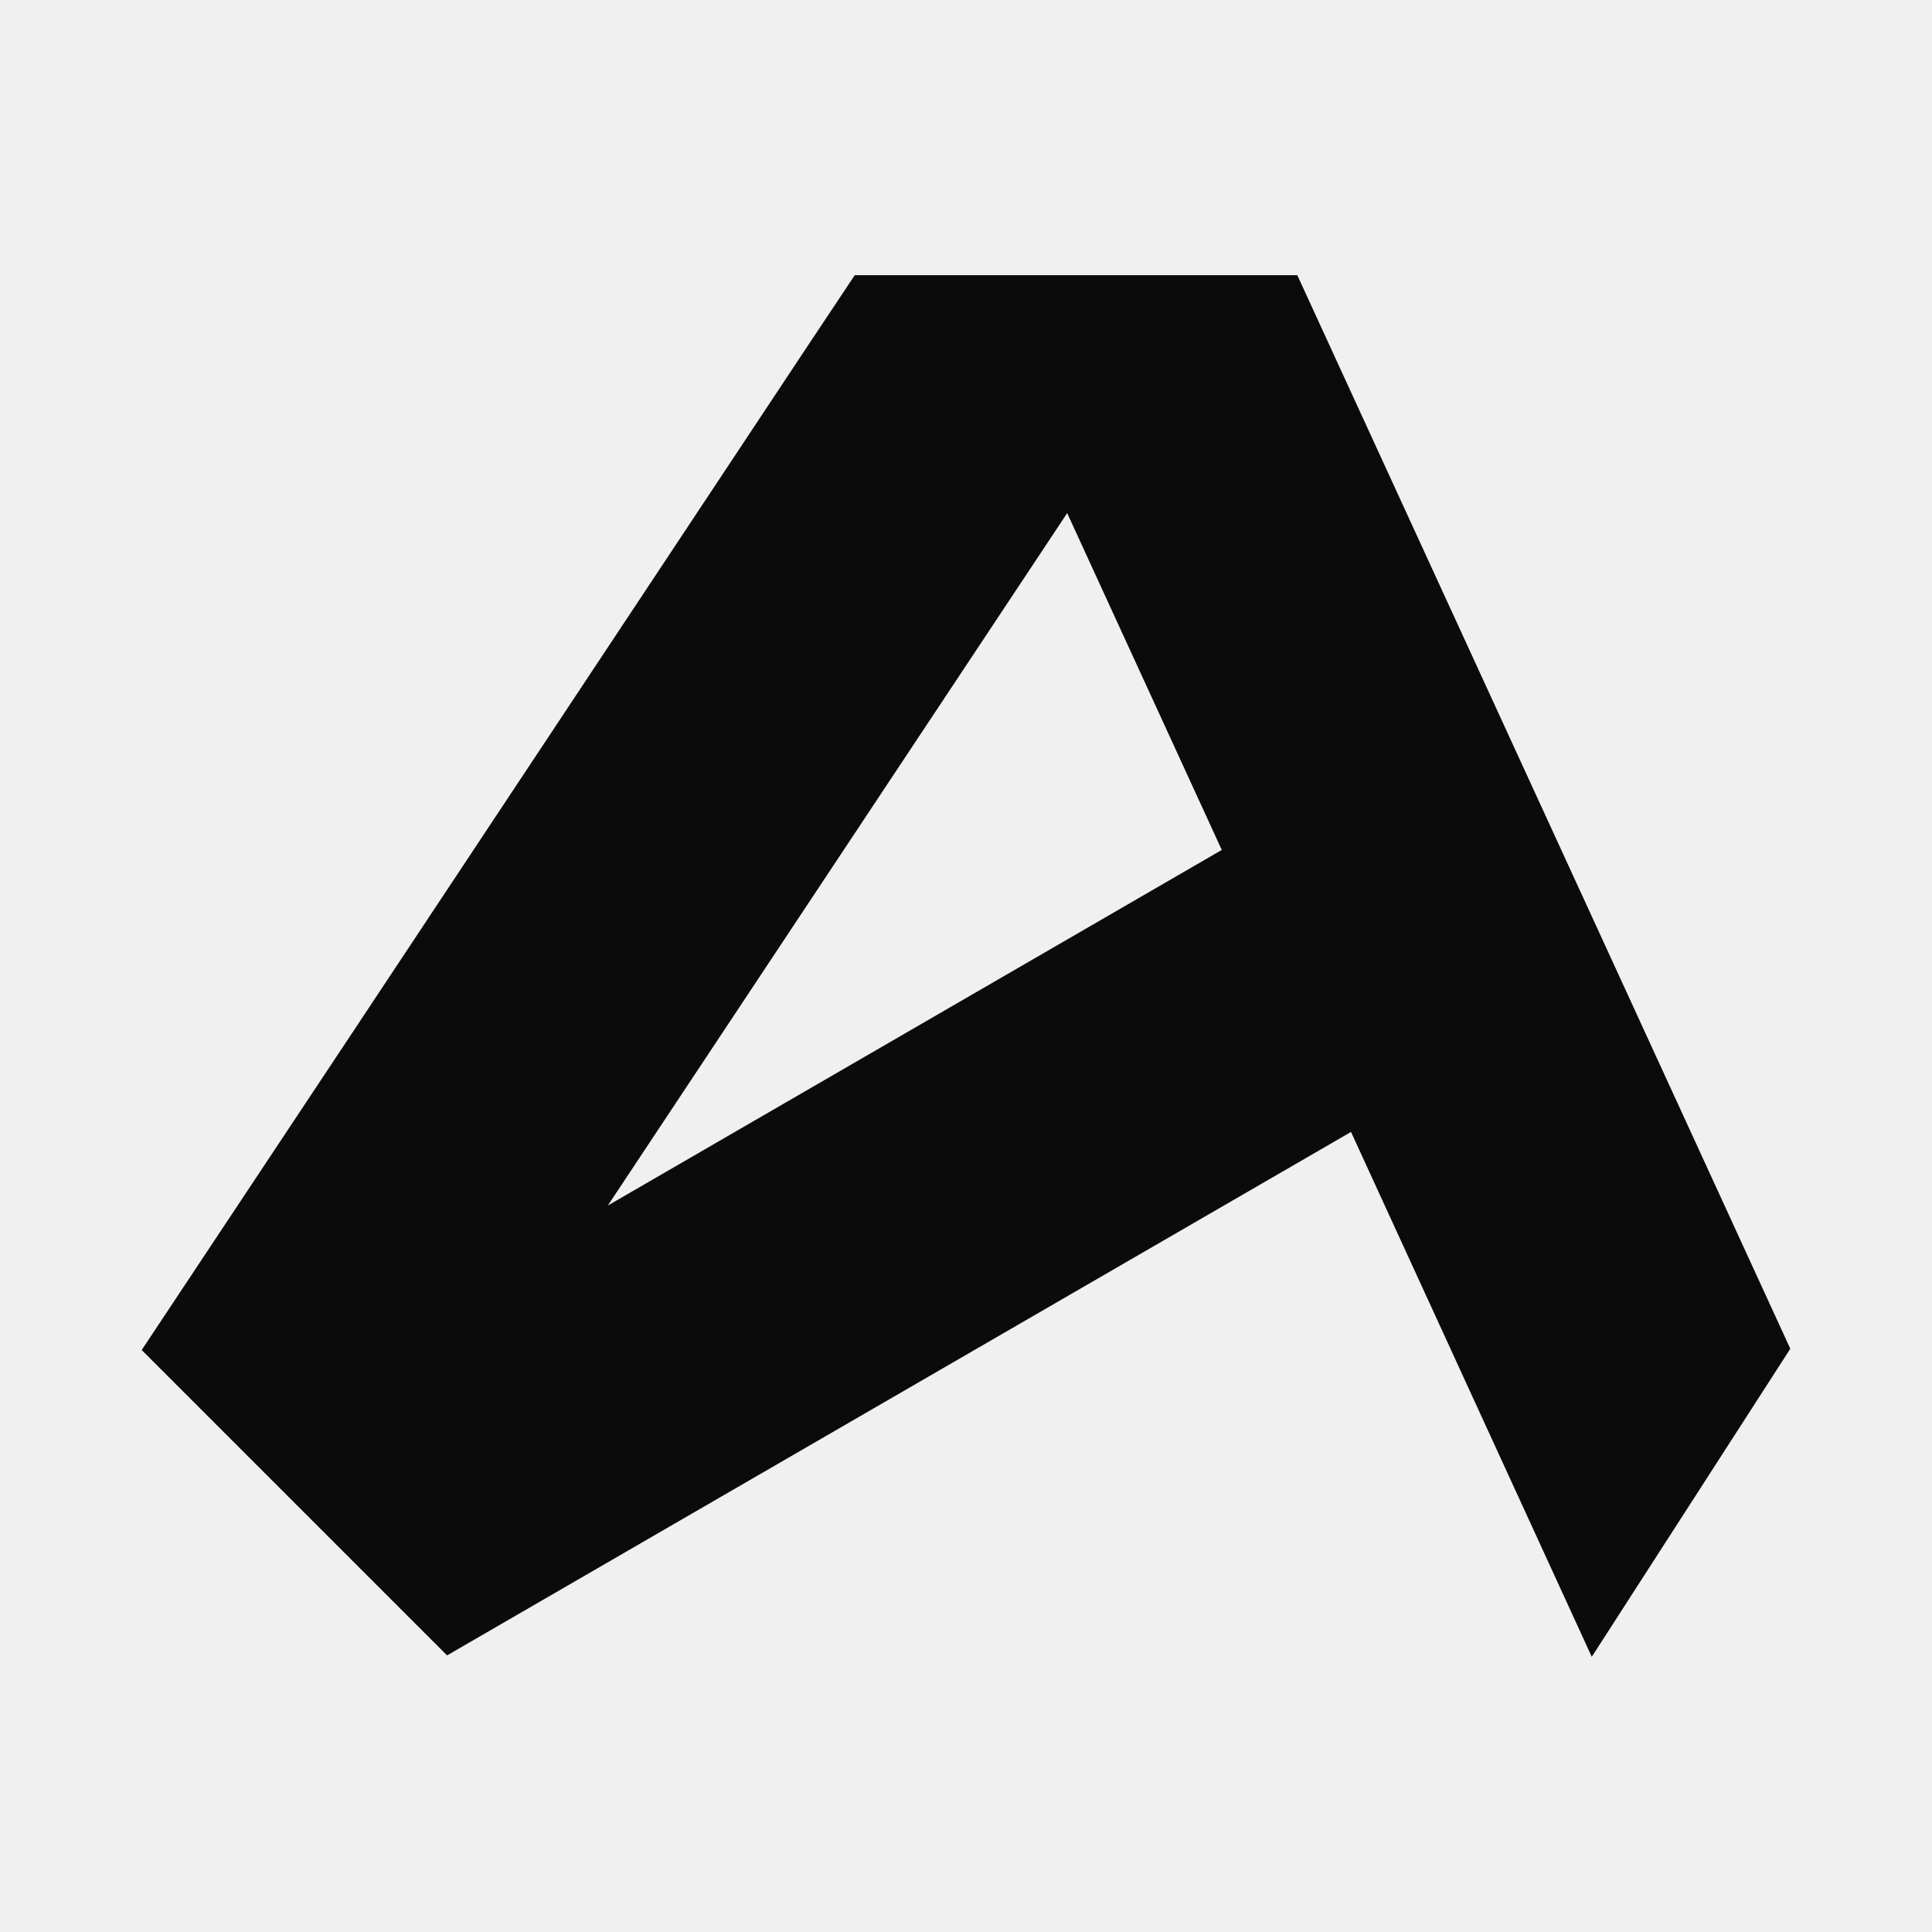
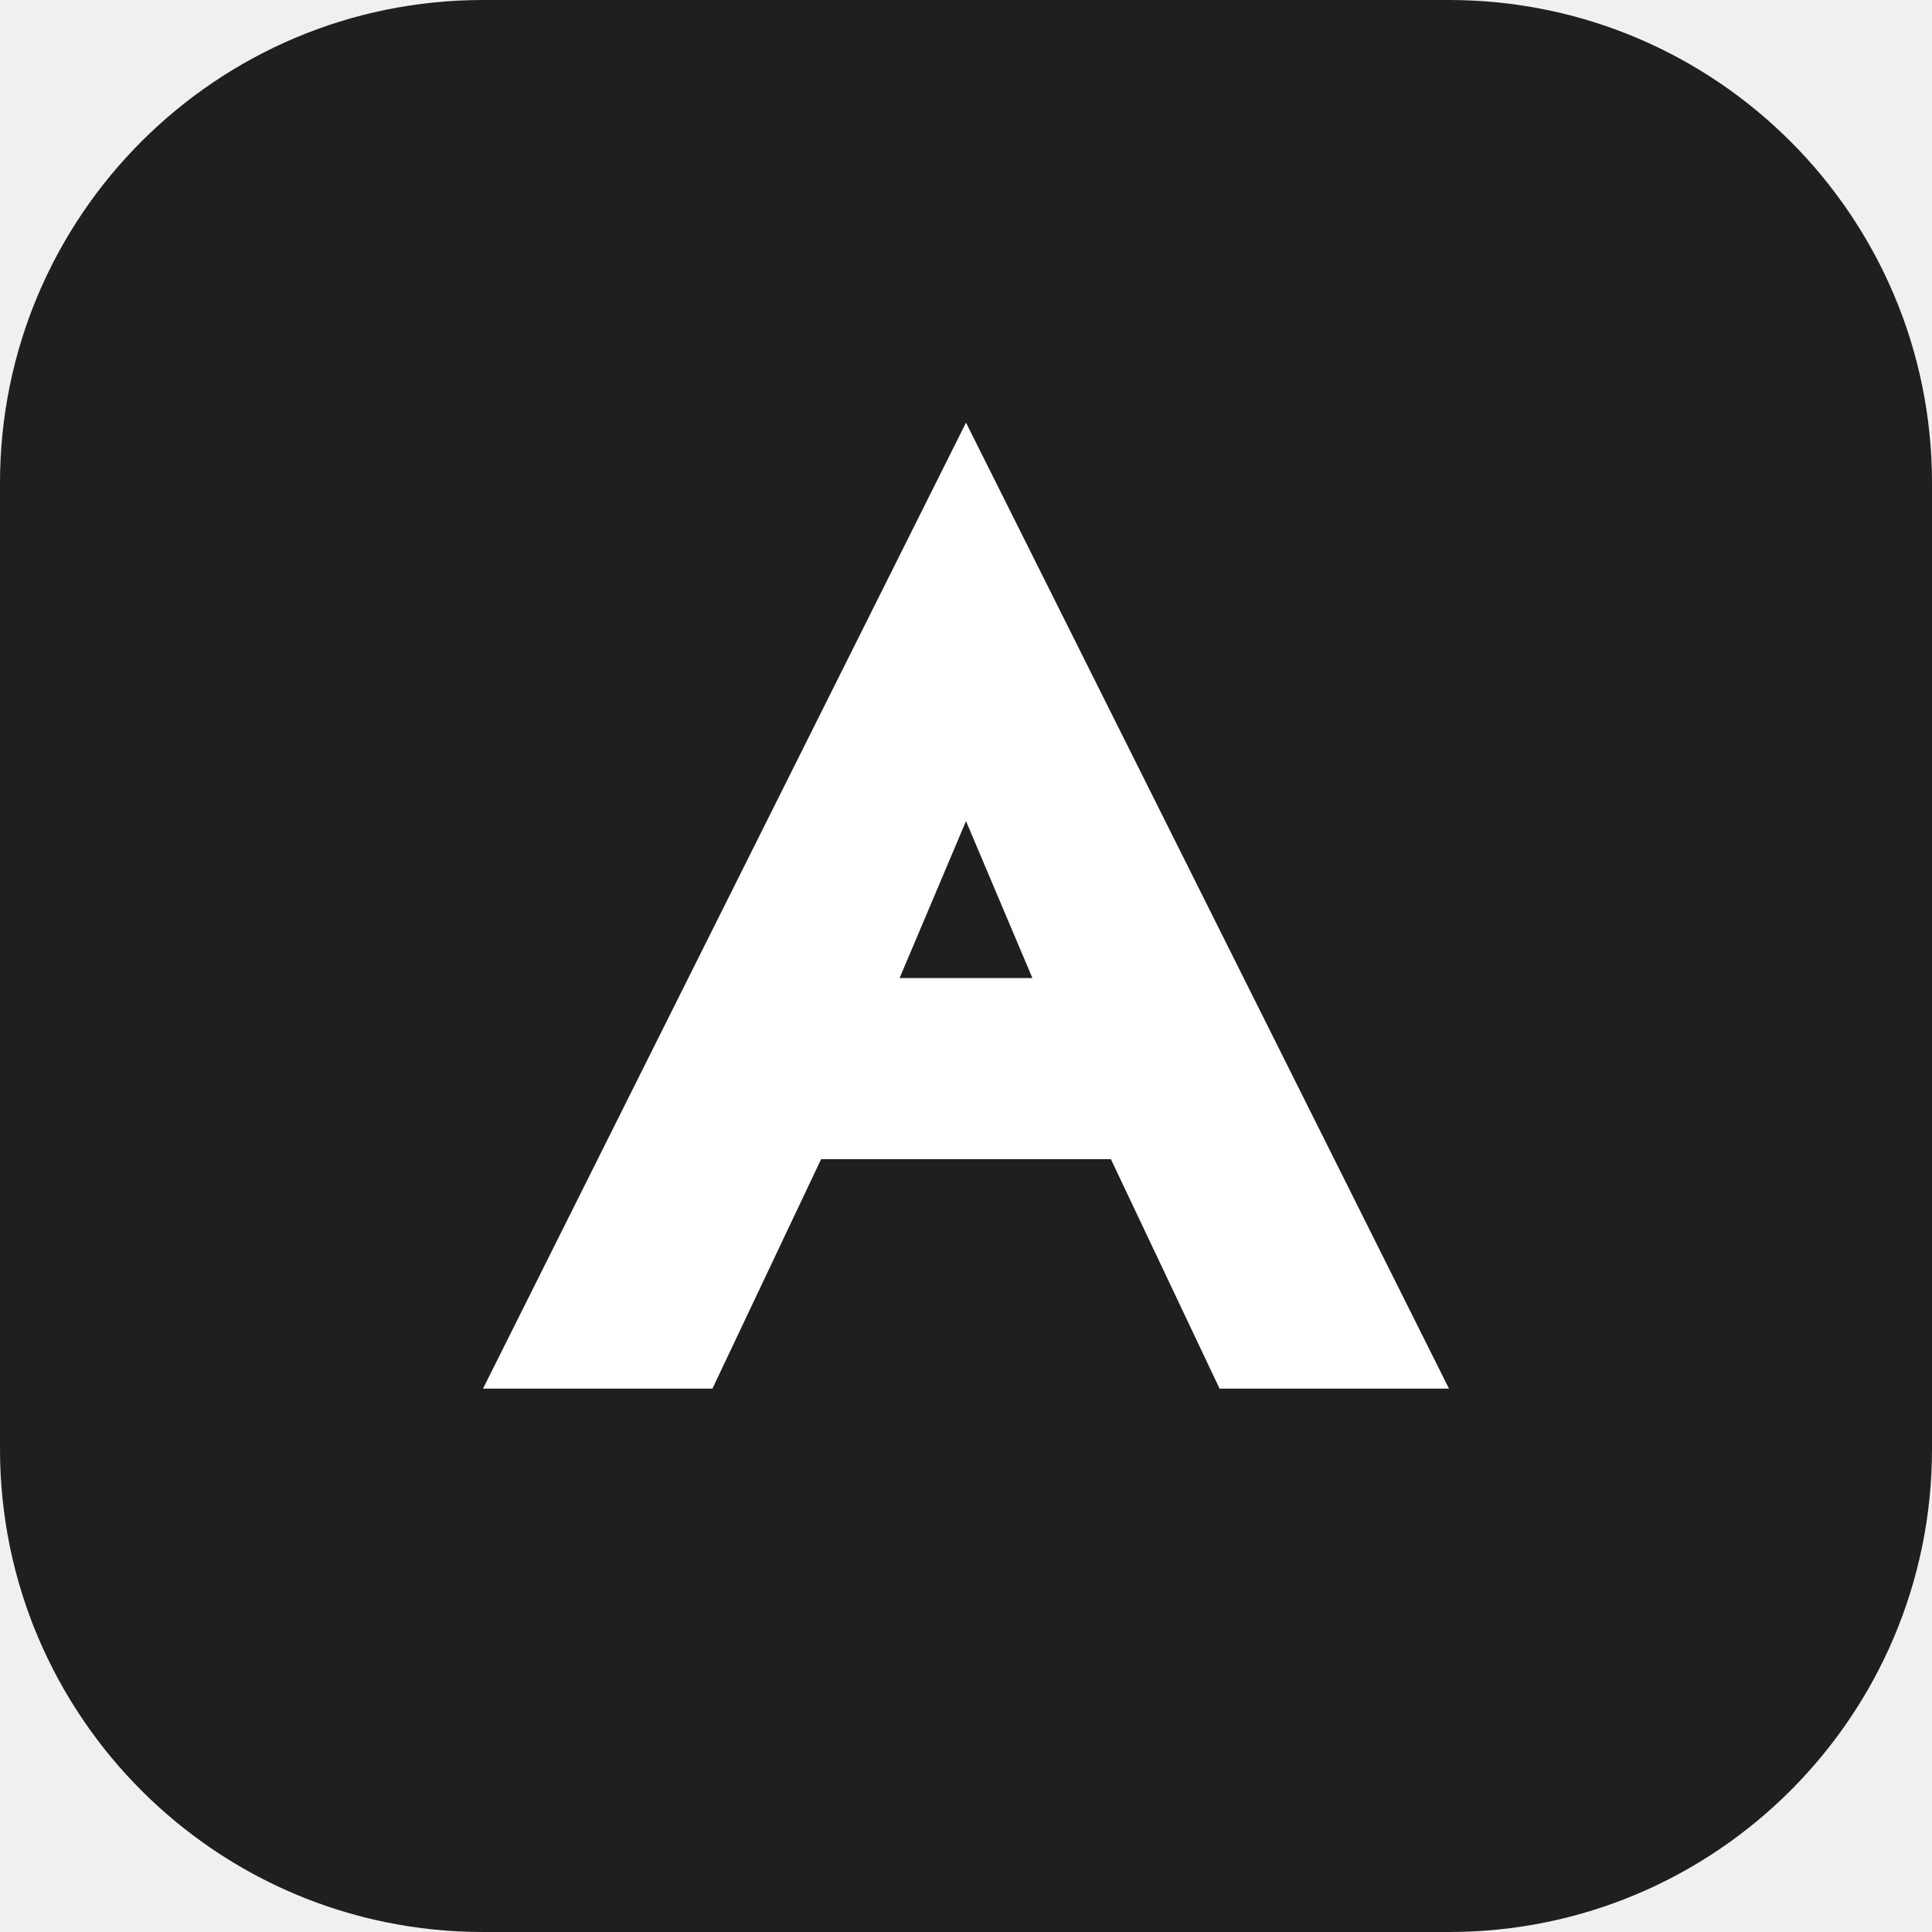
- <svg xmlns="http://www.w3.org/2000/svg" viewBox="-10 -19.42 136.34 136.34" role="img" aria-label="ArtCraft">
-   <path fill="#0b0b0c" d="M104.28,49.49L81.55,0h-31.23l-3.17,4.76L14.75,53.63,0,75.85l21.55,21.55,63.79-36.94,16.99,37.04,14.01-21.74-12.06-26.27ZM32.89,65.66l32.42-48.87,10.91,23.77-43.32,25.09Z" />
+ <svg xmlns="http://www.w3.org/2000/svg" viewBox="0 0 32 32" width="32" height="32" fill="none">
+   <rect width="32" height="32" rx="8" fill="#1F1F1F" />
+   <path d="M16 7L24 23H20.2L18.4 19.2H13.6L11.8 23H8L16 7ZM14.9 16.2H17.1L16 13.6L14.9 16.2Z" fill="#FFFFFF" />
</svg>
